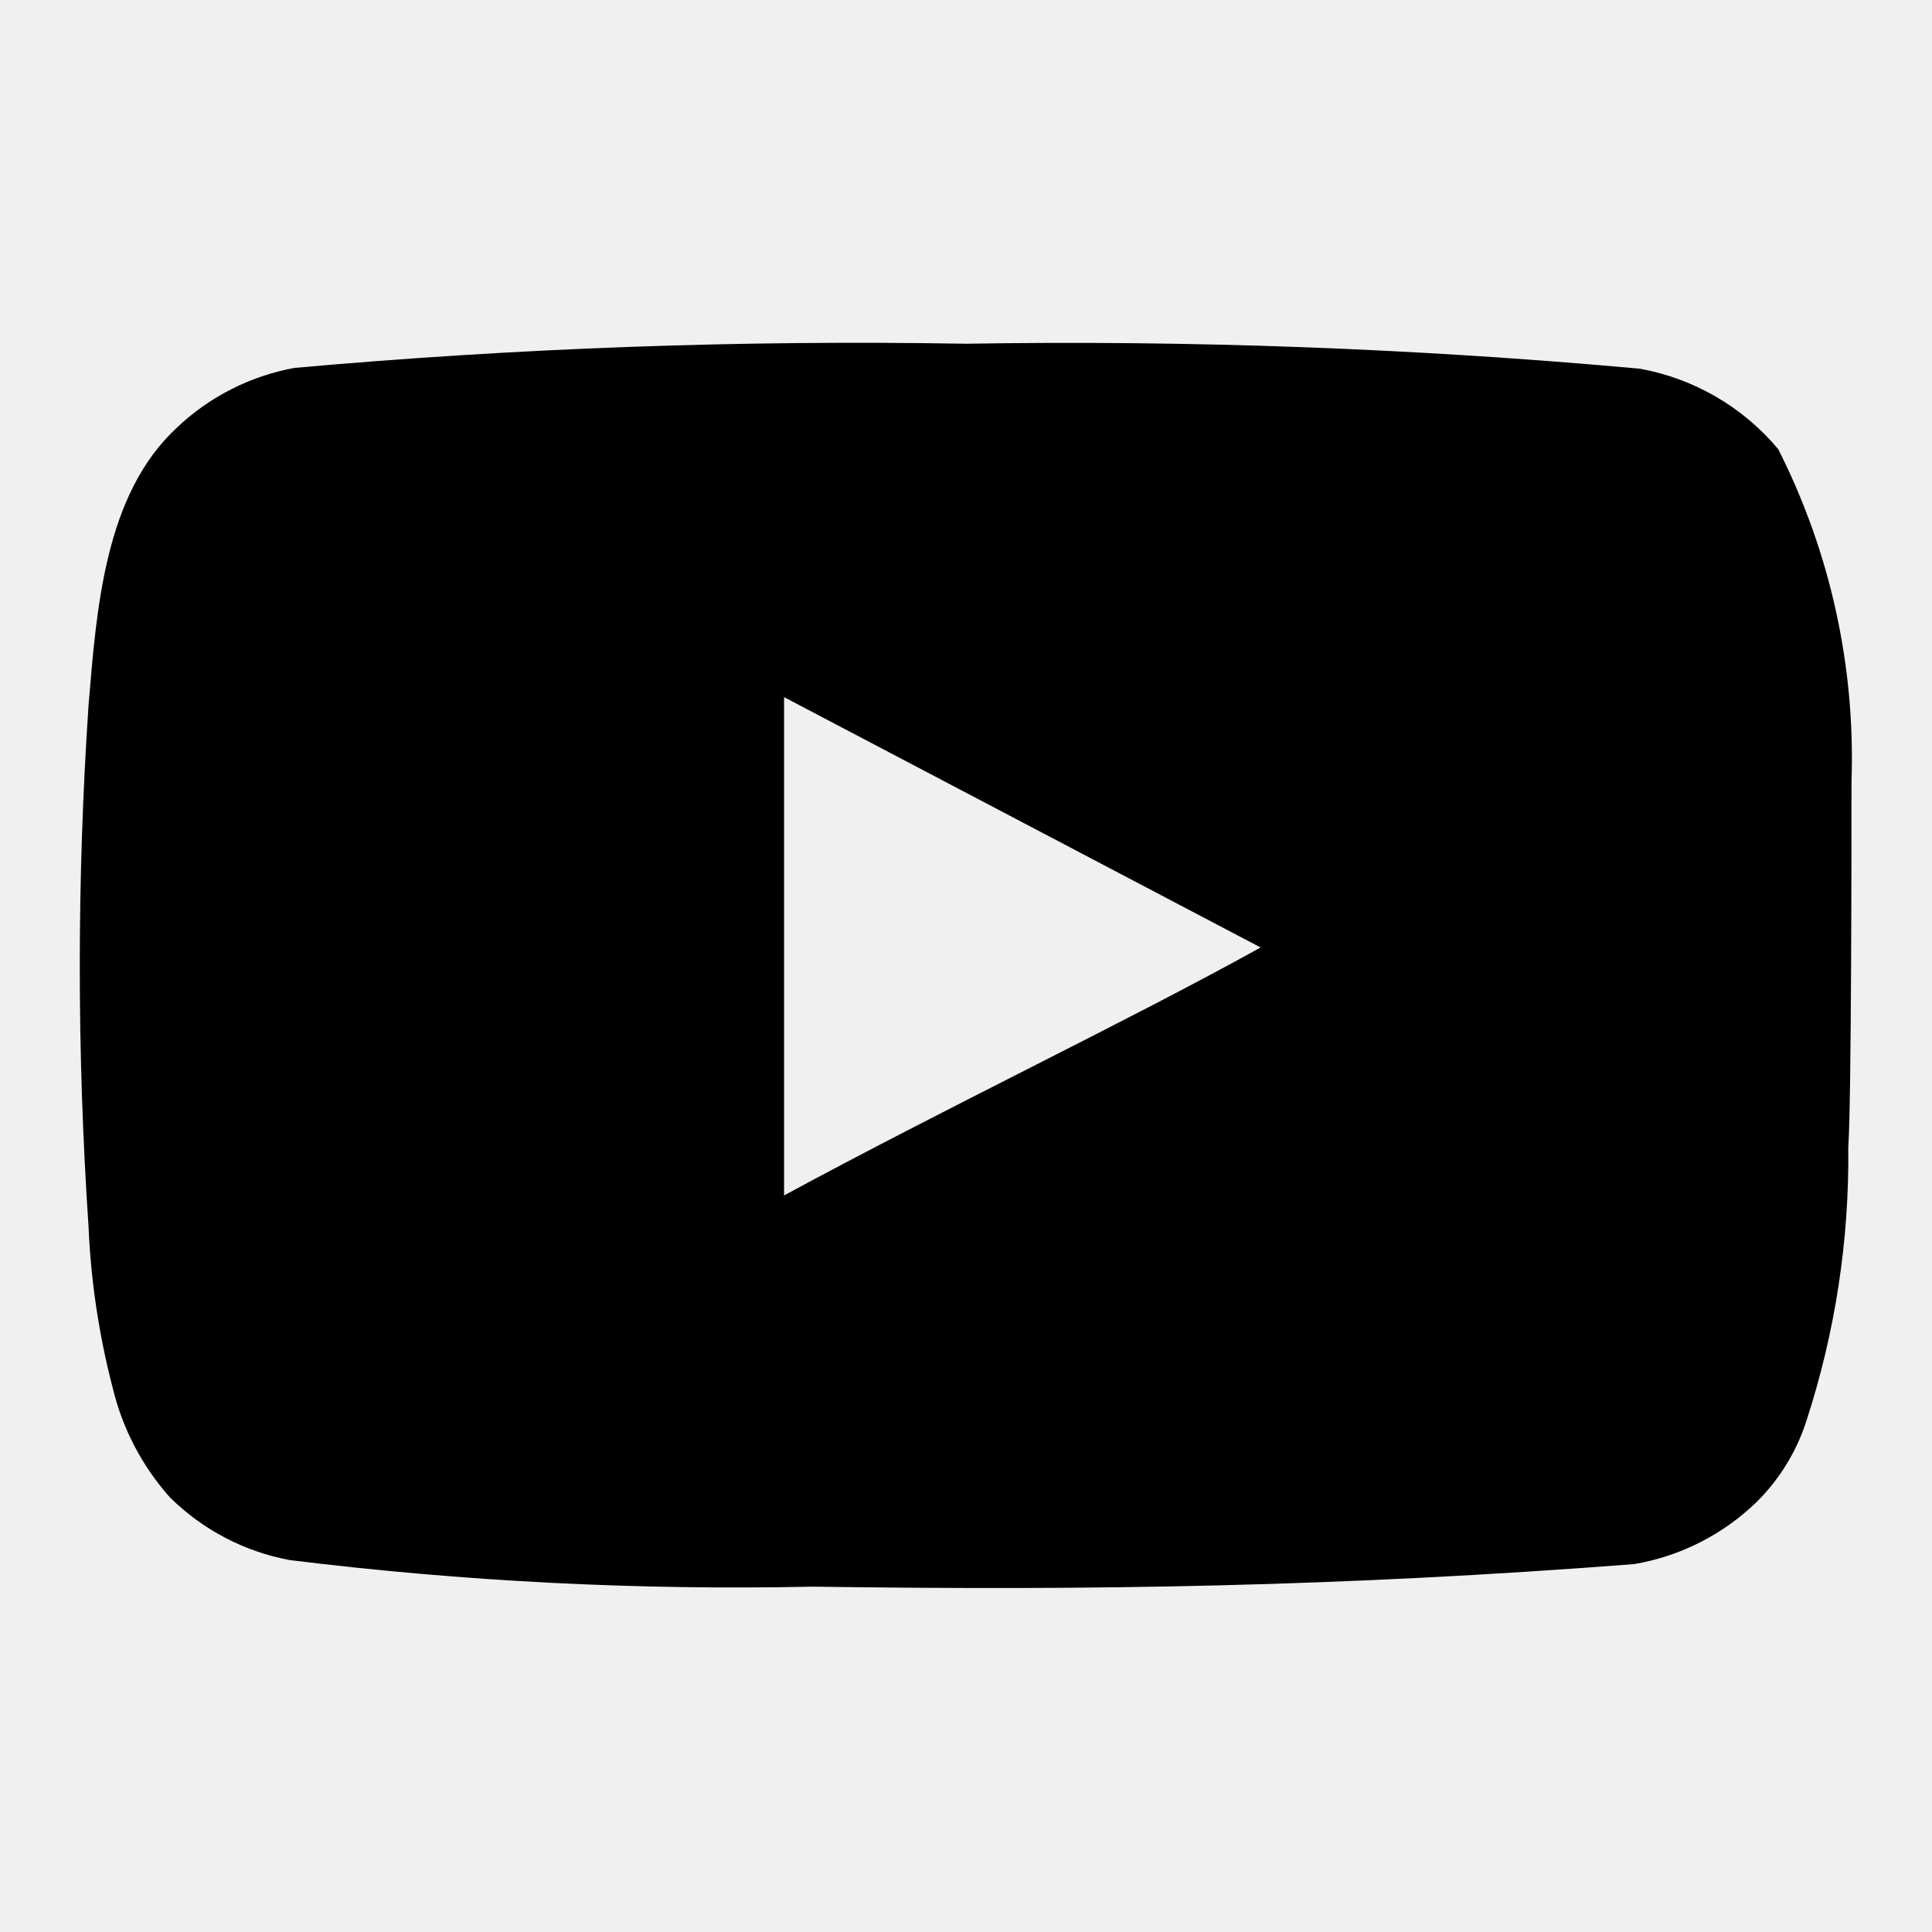
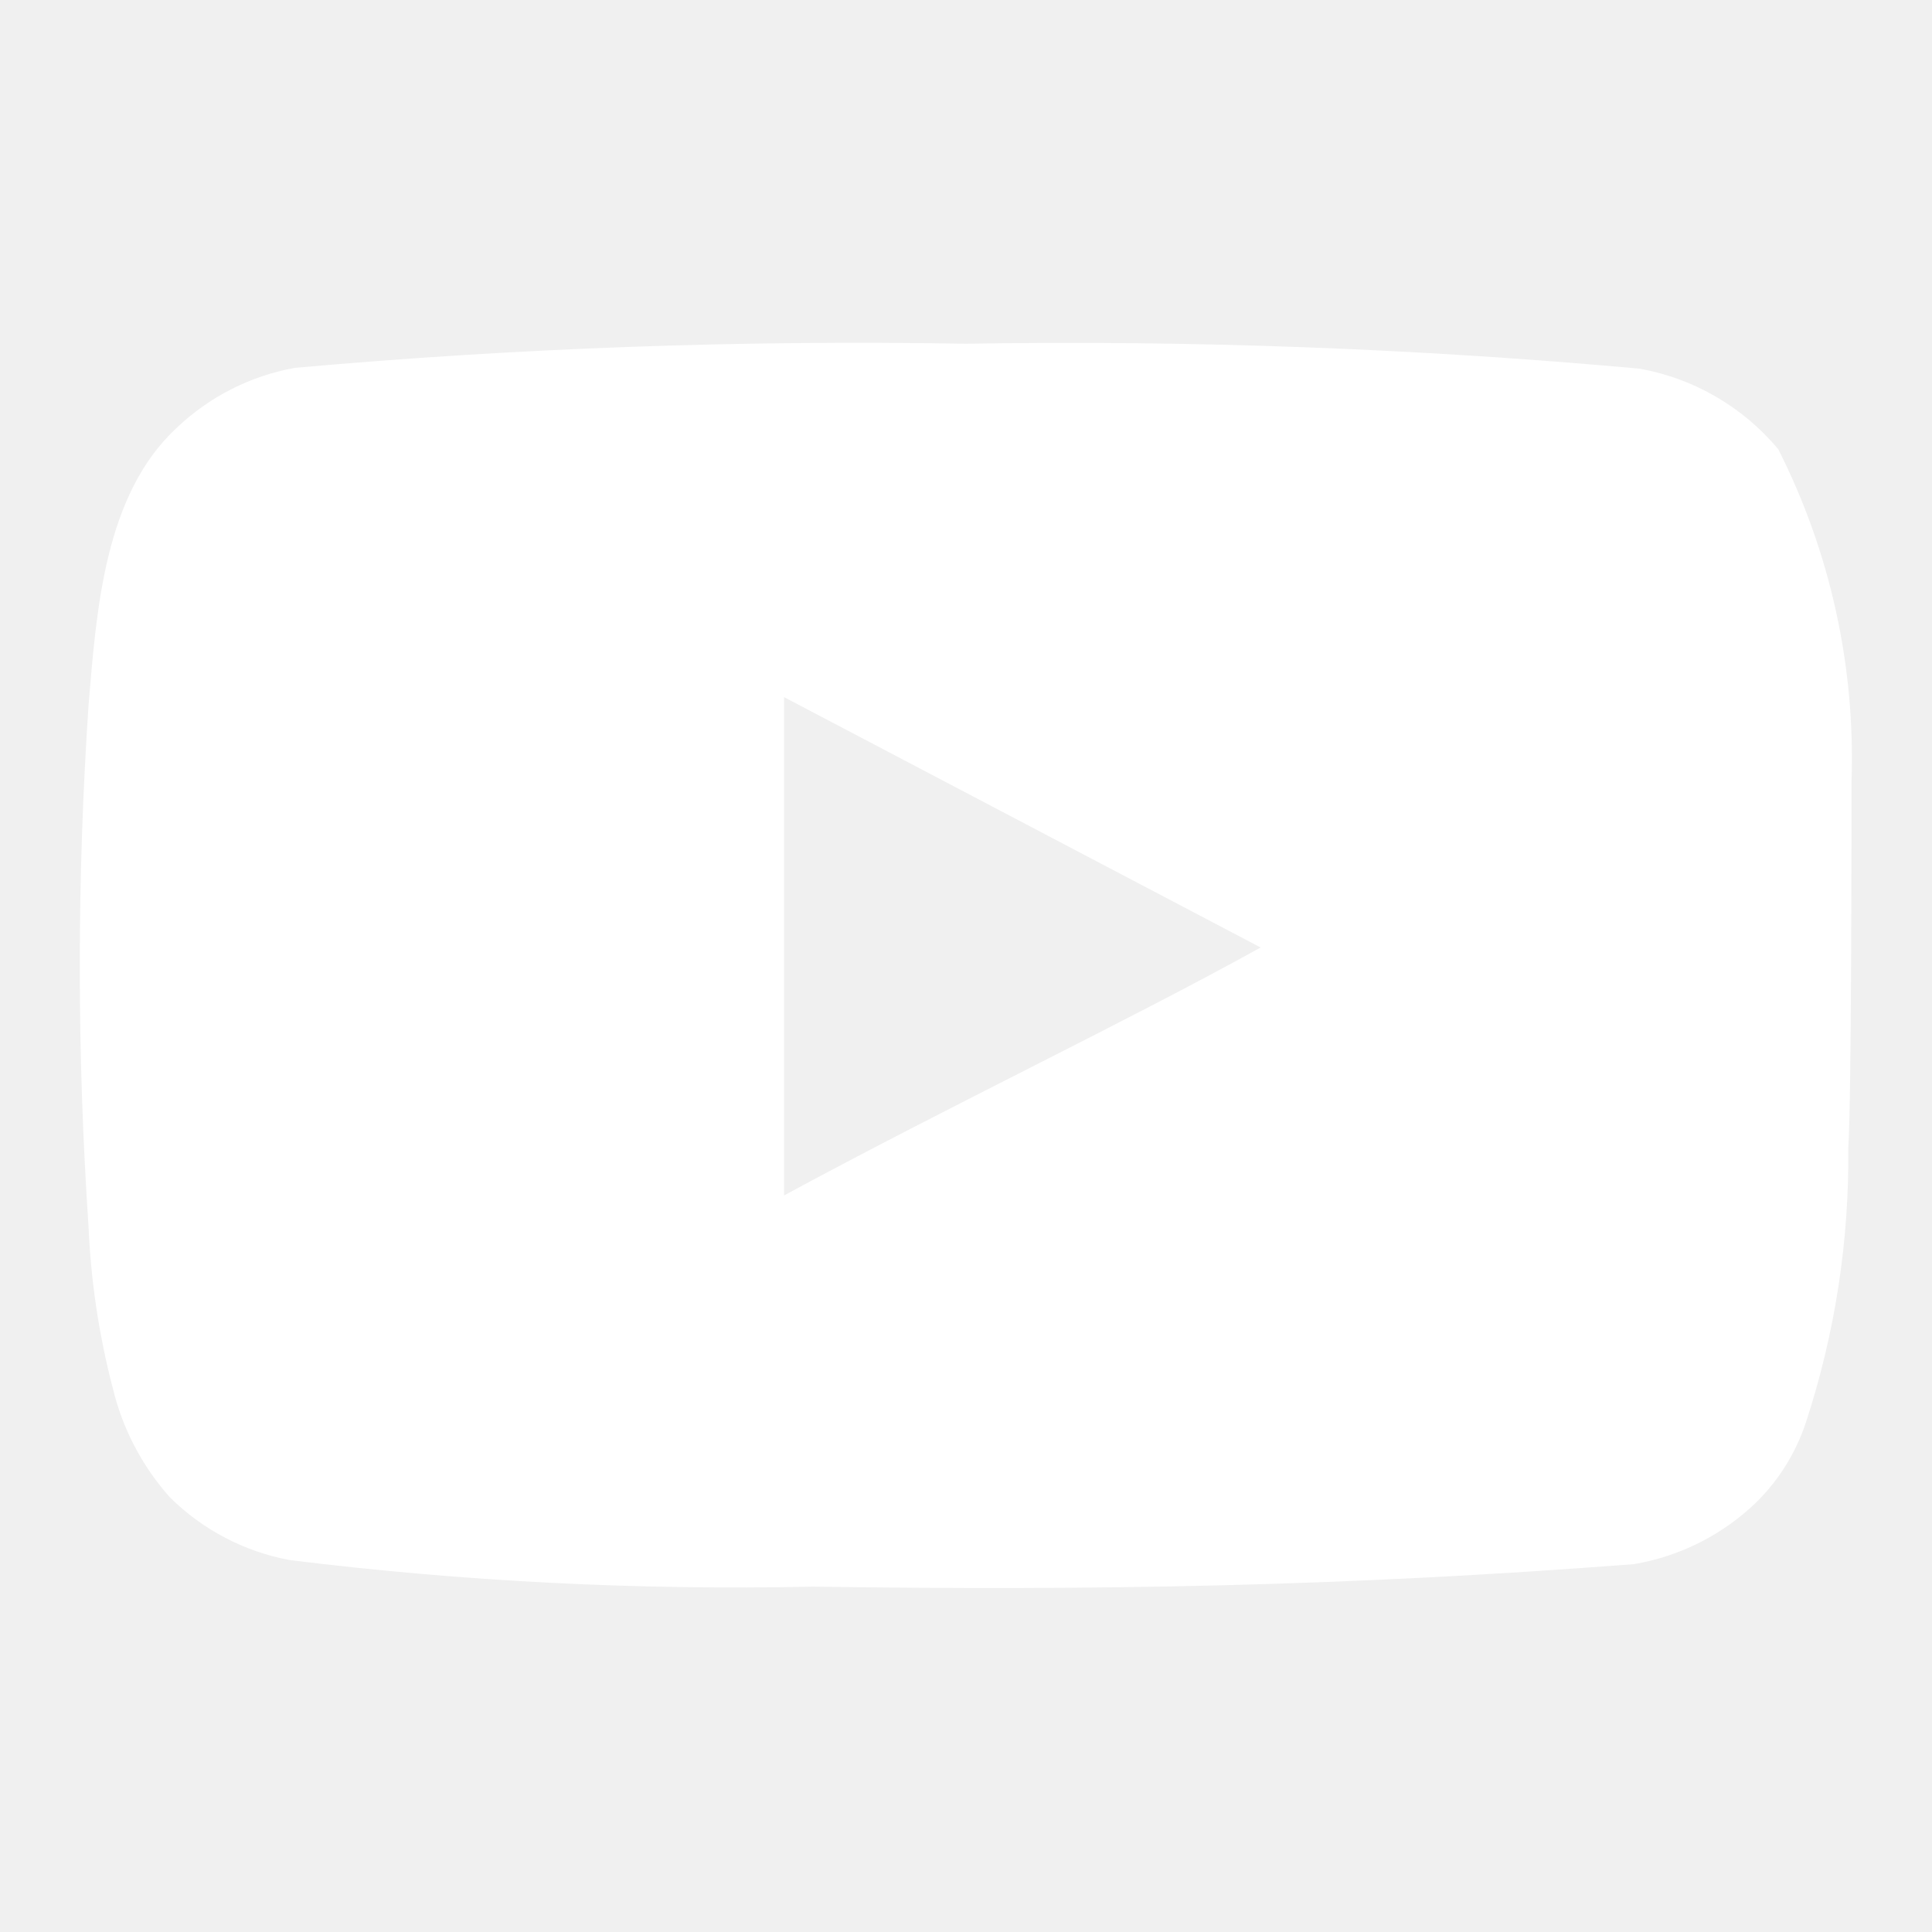
- <svg xmlns="http://www.w3.org/2000/svg" fill="#000000" viewBox="0 0 24 24" data-name="Layer 1">
+ <svg xmlns="http://www.w3.org/2000/svg" fill="#ffffff" viewBox="0 0 24 24" data-name="Layer 1">
  <path d="M23,9.71a8.5,8.5,0,0,0-.91-4.13,2.92,2.92,0,0,0-1.72-1A78.36,78.36,0,0,0,12,4.27a78.45,78.45,0,0,0-8.34.3,2.87,2.87,0,0,0-1.46.74c-.9.83-1,2.25-1.1,3.45a48.29,48.29,0,0,0,0,6.48,9.55,9.55,0,0,0,.3,2,3.14,3.14,0,0,0,.71,1.36,2.86,2.86,0,0,0,1.49.78,45.18,45.18,0,0,0,6.5.33c3.5.05,6.57,0,10.2-.28a2.88,2.88,0,0,0,1.53-.78,2.49,2.49,0,0,0,.61-1,10.58,10.58,0,0,0,.52-3.4C23,13.69,23,10.31,23,9.71ZM9.74,14.85V8.66l5.92,3.11C14,12.69,11.81,13.73,9.74,14.85Z" />
</svg>
